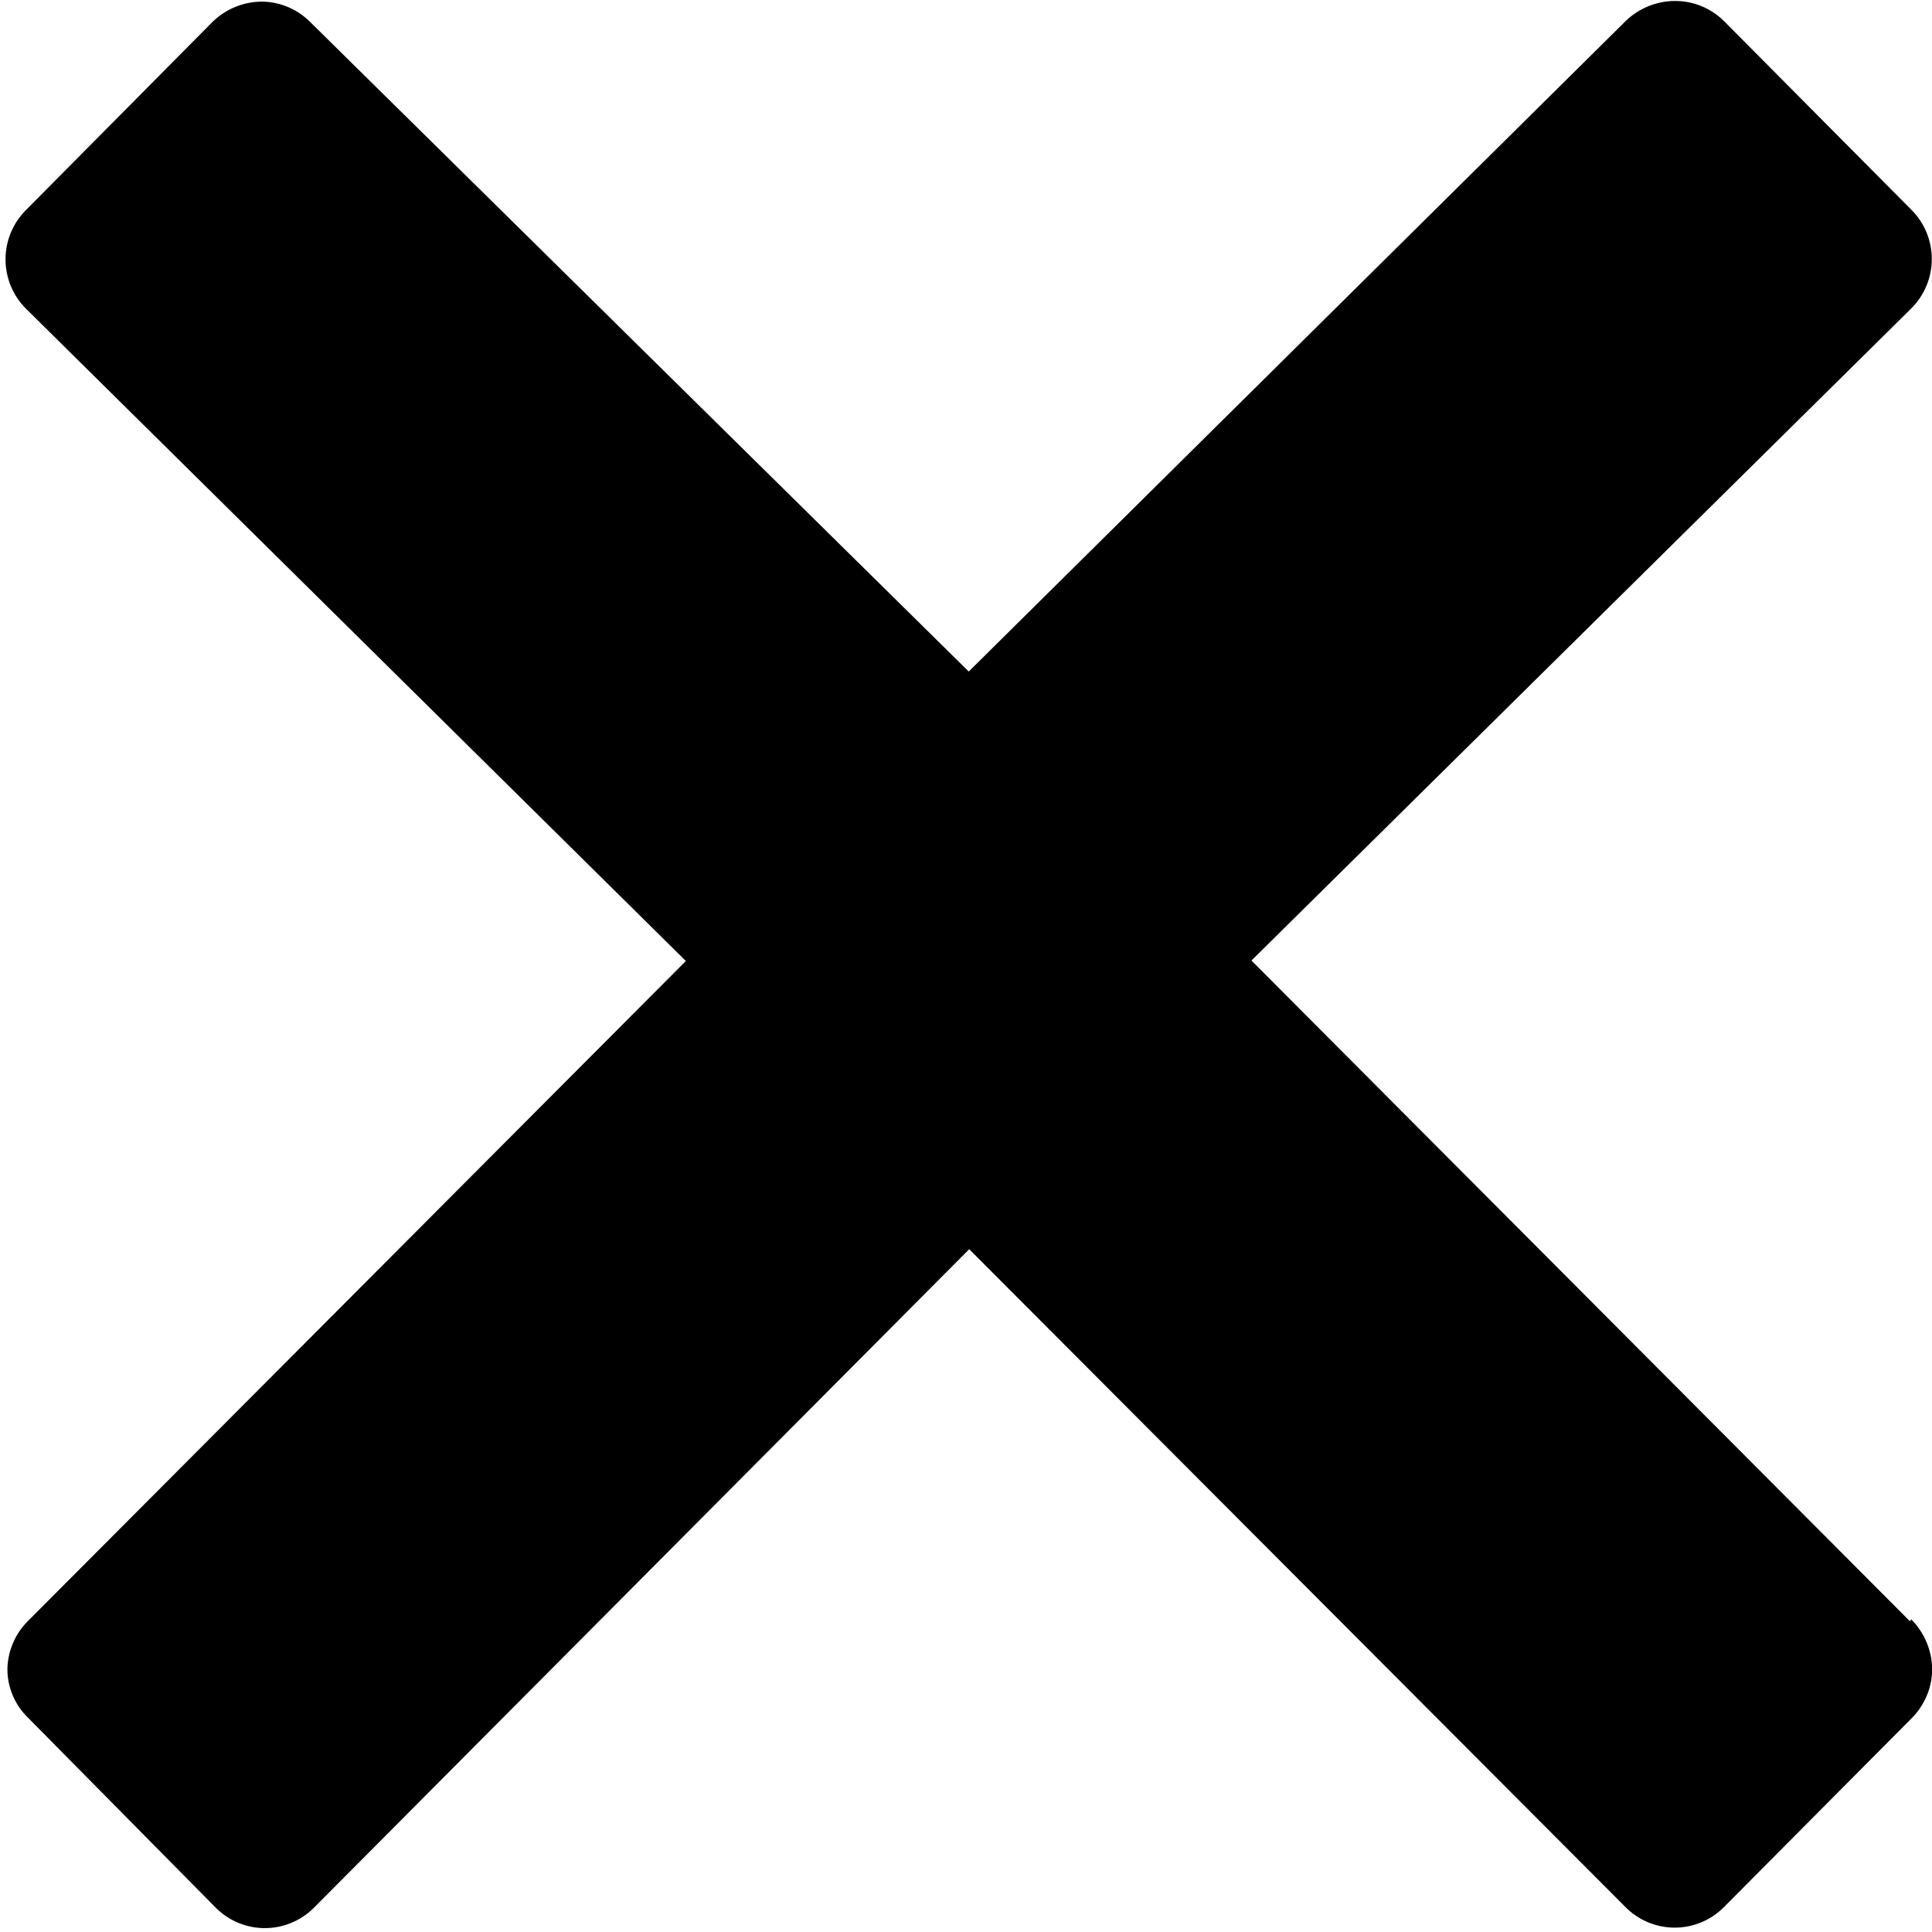
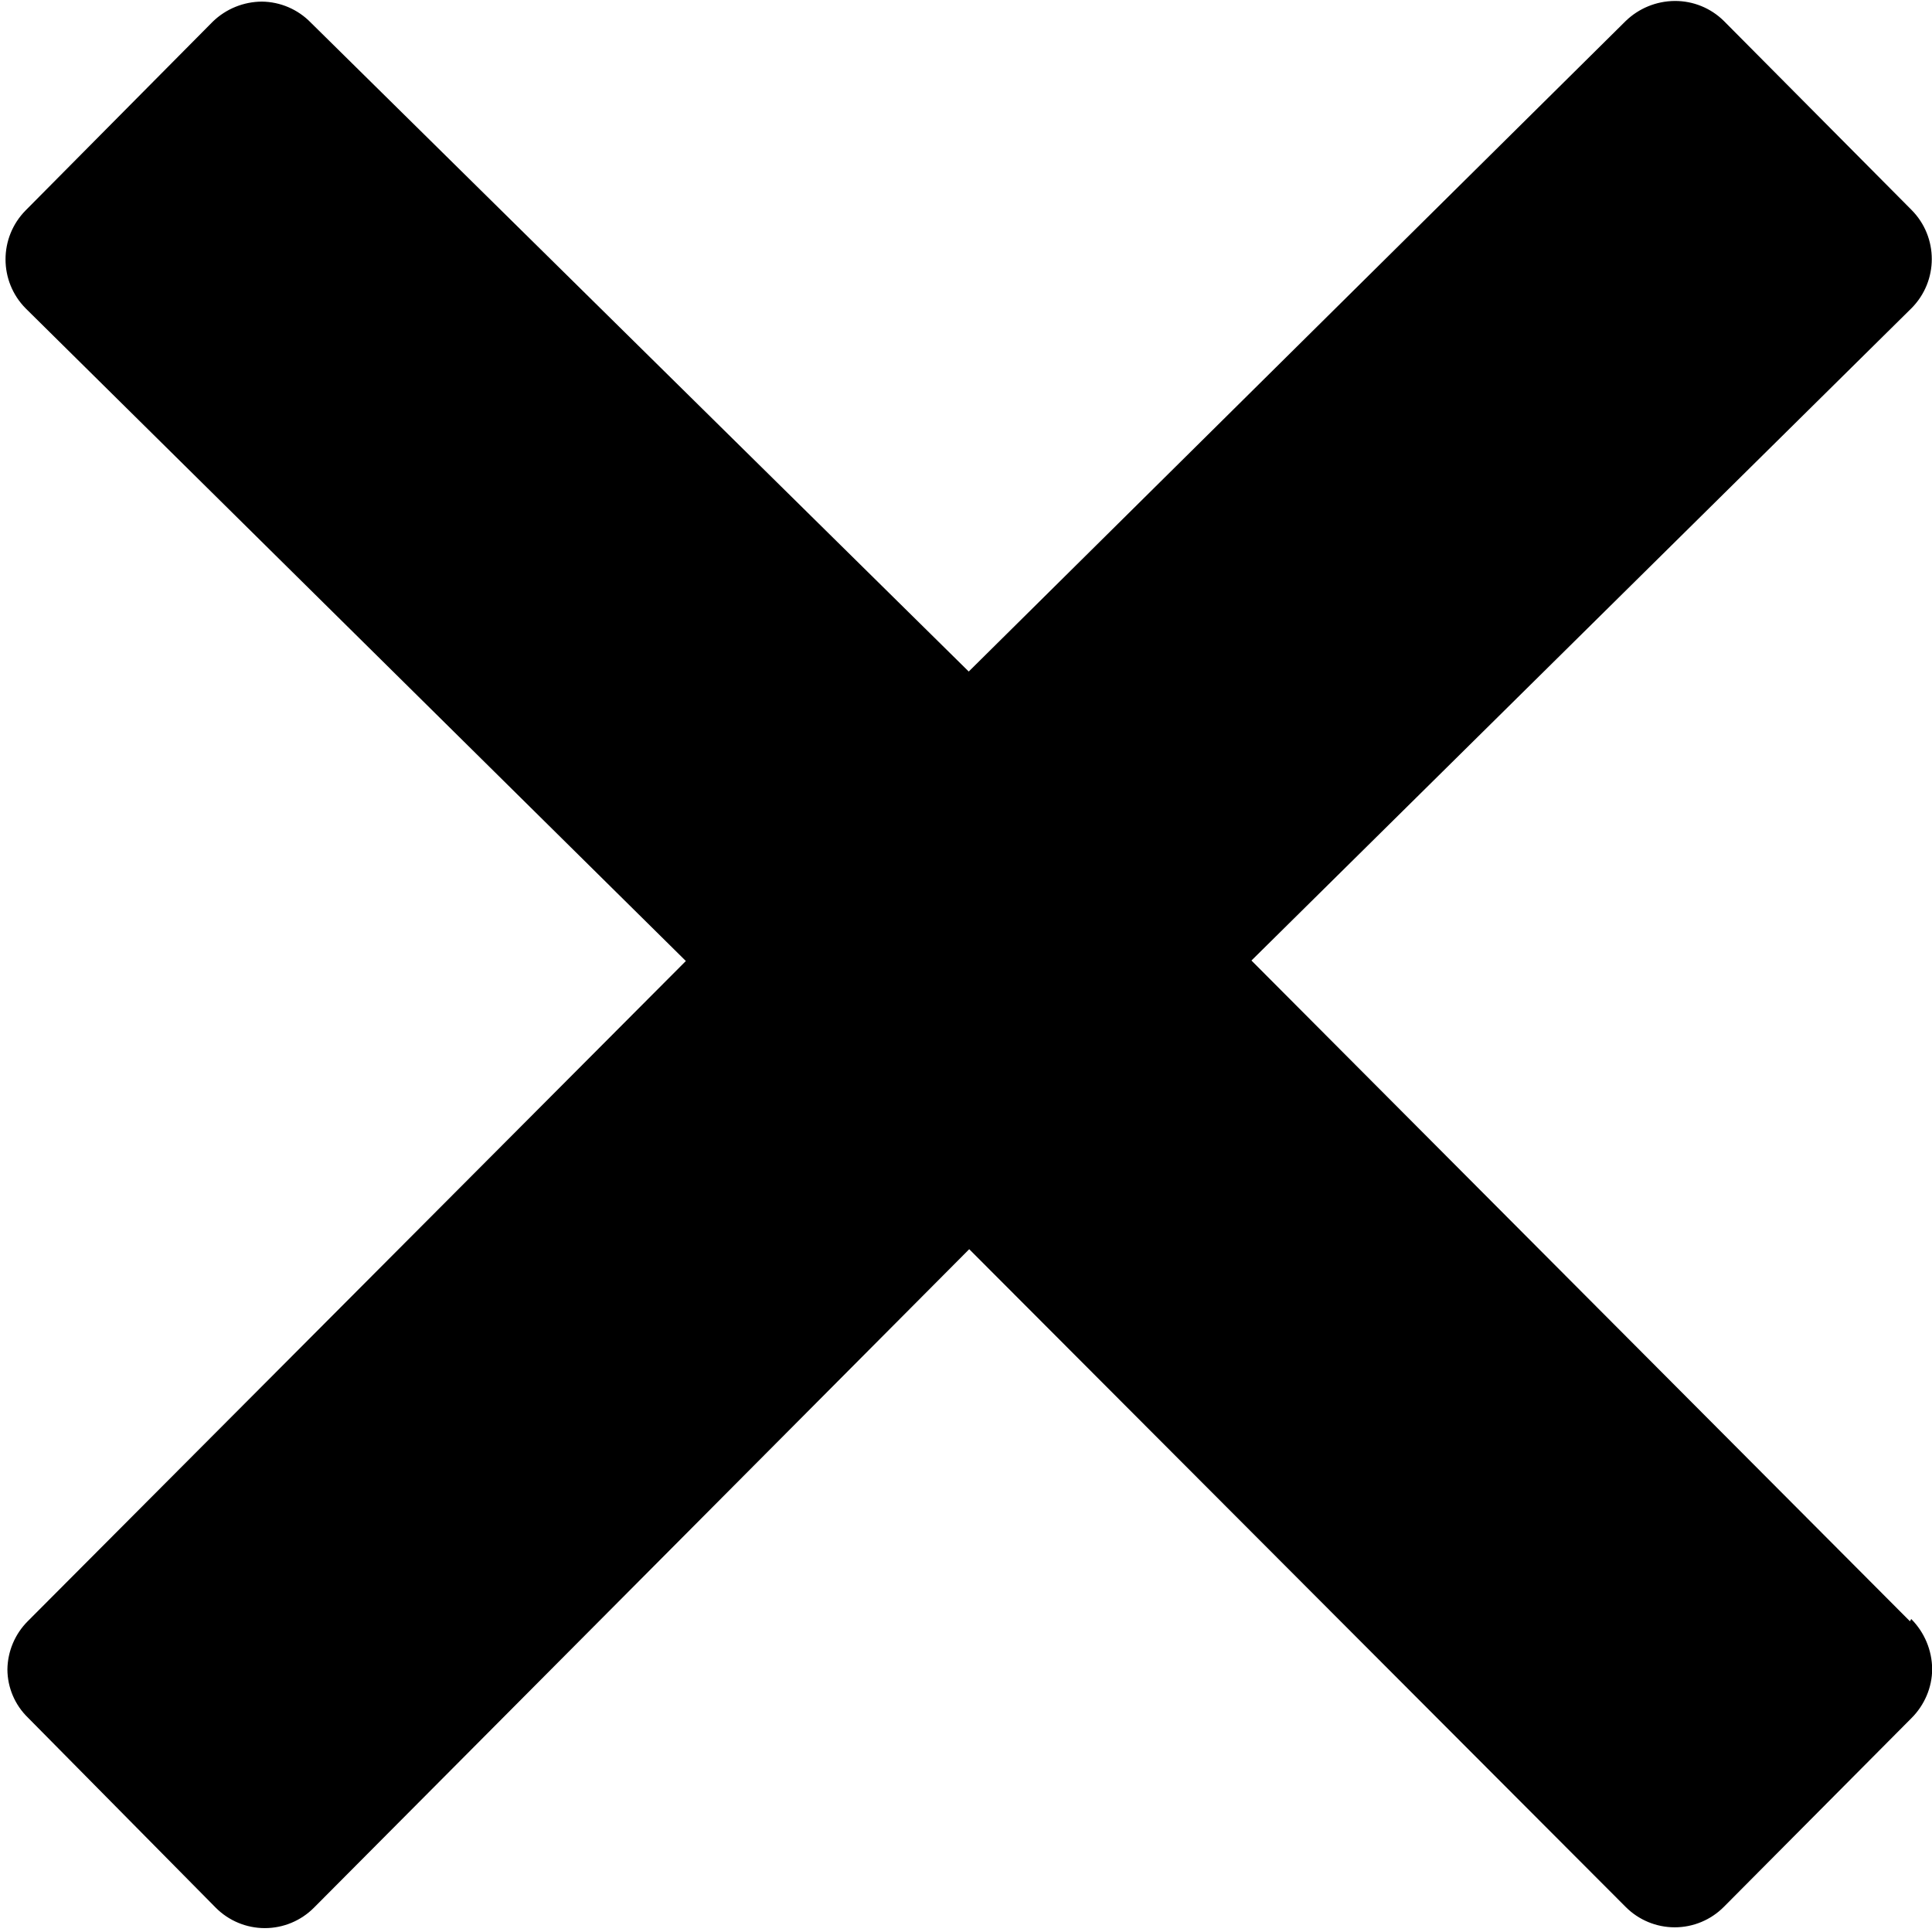
<svg xmlns="http://www.w3.org/2000/svg" class="icon-main icon-close" width="12" height="12" viewBox="0 0 12 12">
  <g class="icon-meta">
        </g>
  <g class="icon-container">
-     <path d="M11.863 10.07l-4.09-4.104 4.1-4.052a.433.433 0 0 0 0-.61L10.707.13a.43.43 0 0 0-.305-.124.442.442 0 0 0-.305.125l-4.08 4.04L1.93.14a.43.43 0 0 0-.303-.13.442.442 0 0 0-.305.124L.16 1.306a.433.433 0 0 0 0 .61l4.1 4.053-4.087 4.1a.432.432 0 0 0-.127.3.42.42 0 0 0 .128.3l1.166 1.18a.43.43 0 0 0 .61 0l4.07-4.09 4.077 4.087a.43.43 0 0 0 .61 0l1.166-1.173c.08-.08.128-.19.128-.305a.446.446 0 0 0-.13-.31z" />
+     <path d="M11.863 10.07l-4.09-4.104 4.1-4.052a.433.433 0 0 0 0-.61L10.707.13a.43.43 0 0 0-.305-.124.442.442 0 0 0-.305.125l-4.08 4.04L1.93.14a.43.43 0 0 0-.303-.13.442.442 0 0 0-.305.124L.16 1.306a.433.433 0 0 0 0 .61l4.1 4.053-4.087 4.1a.432.432 0 0 0-.127.3.42.42 0 0 0 .128.3l1.166 1.18a.43.43 0 0 0 .61 0l4.07-4.09 4.077 4.085a.43.43 0 0 0 .61 0l1.166-1.173c.08-.08.128-.19.128-.305a.446.446 0 0 0-.13-.31z" />
  </g>
</svg>
